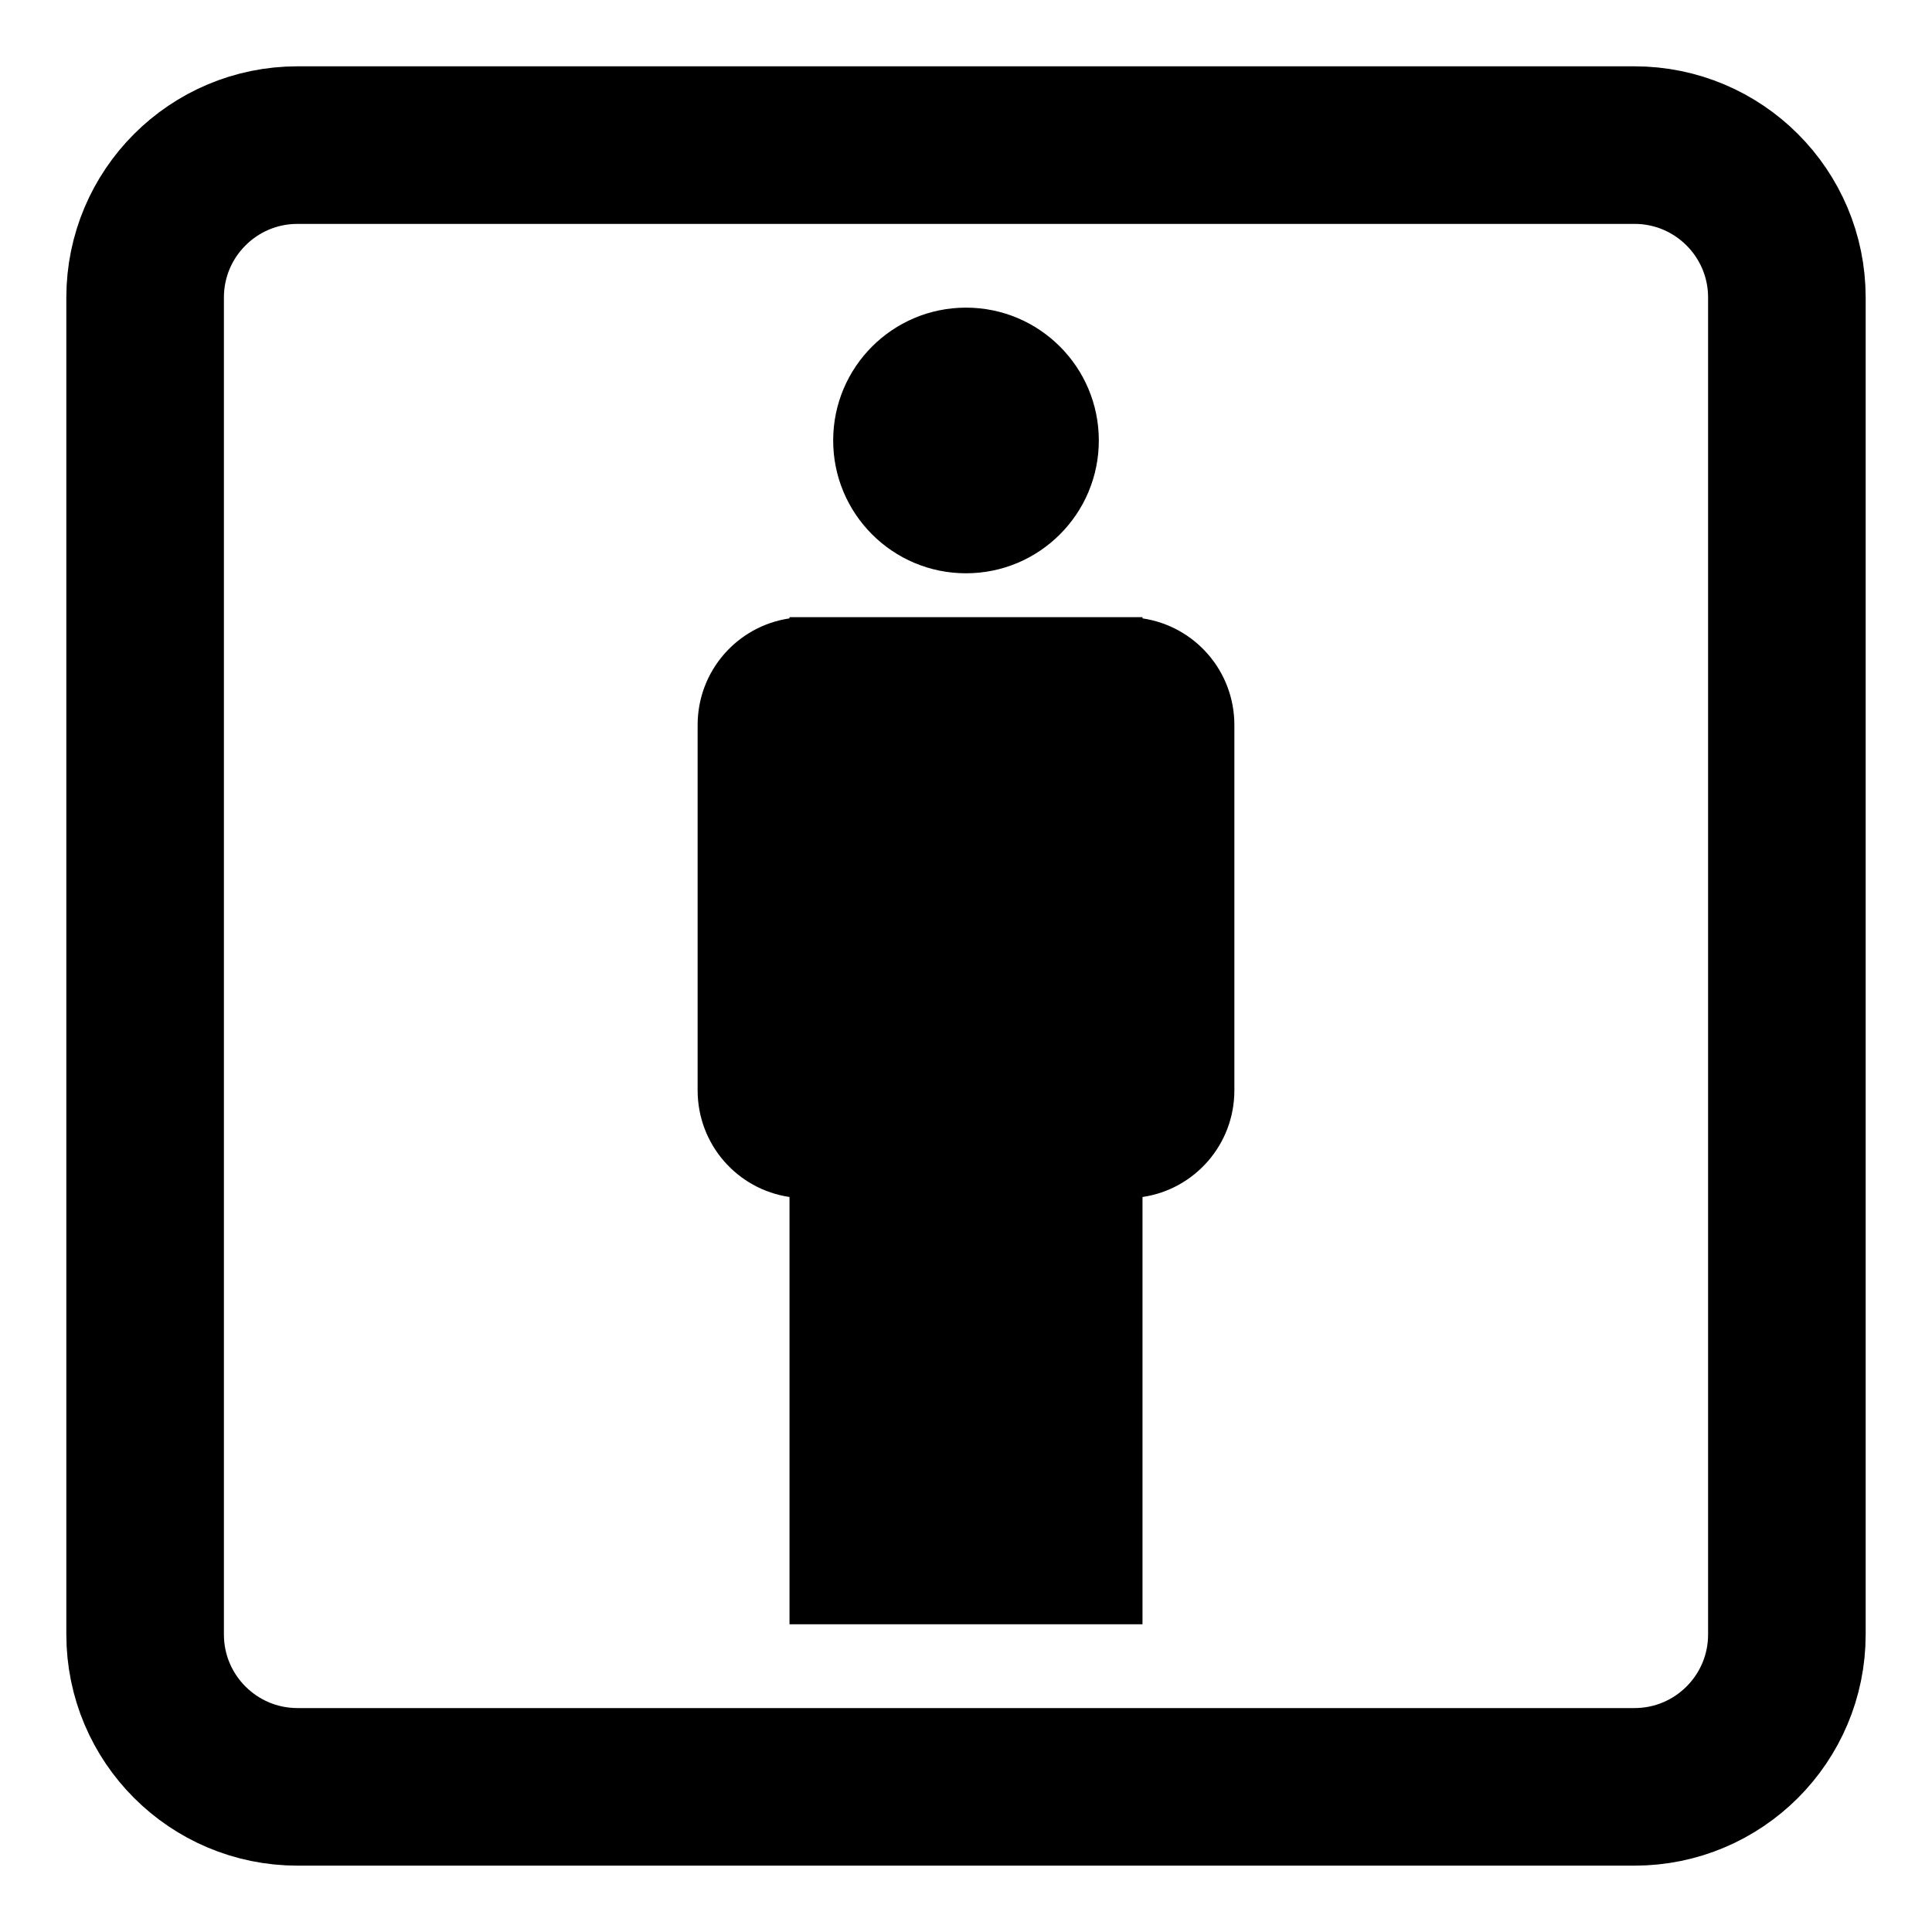
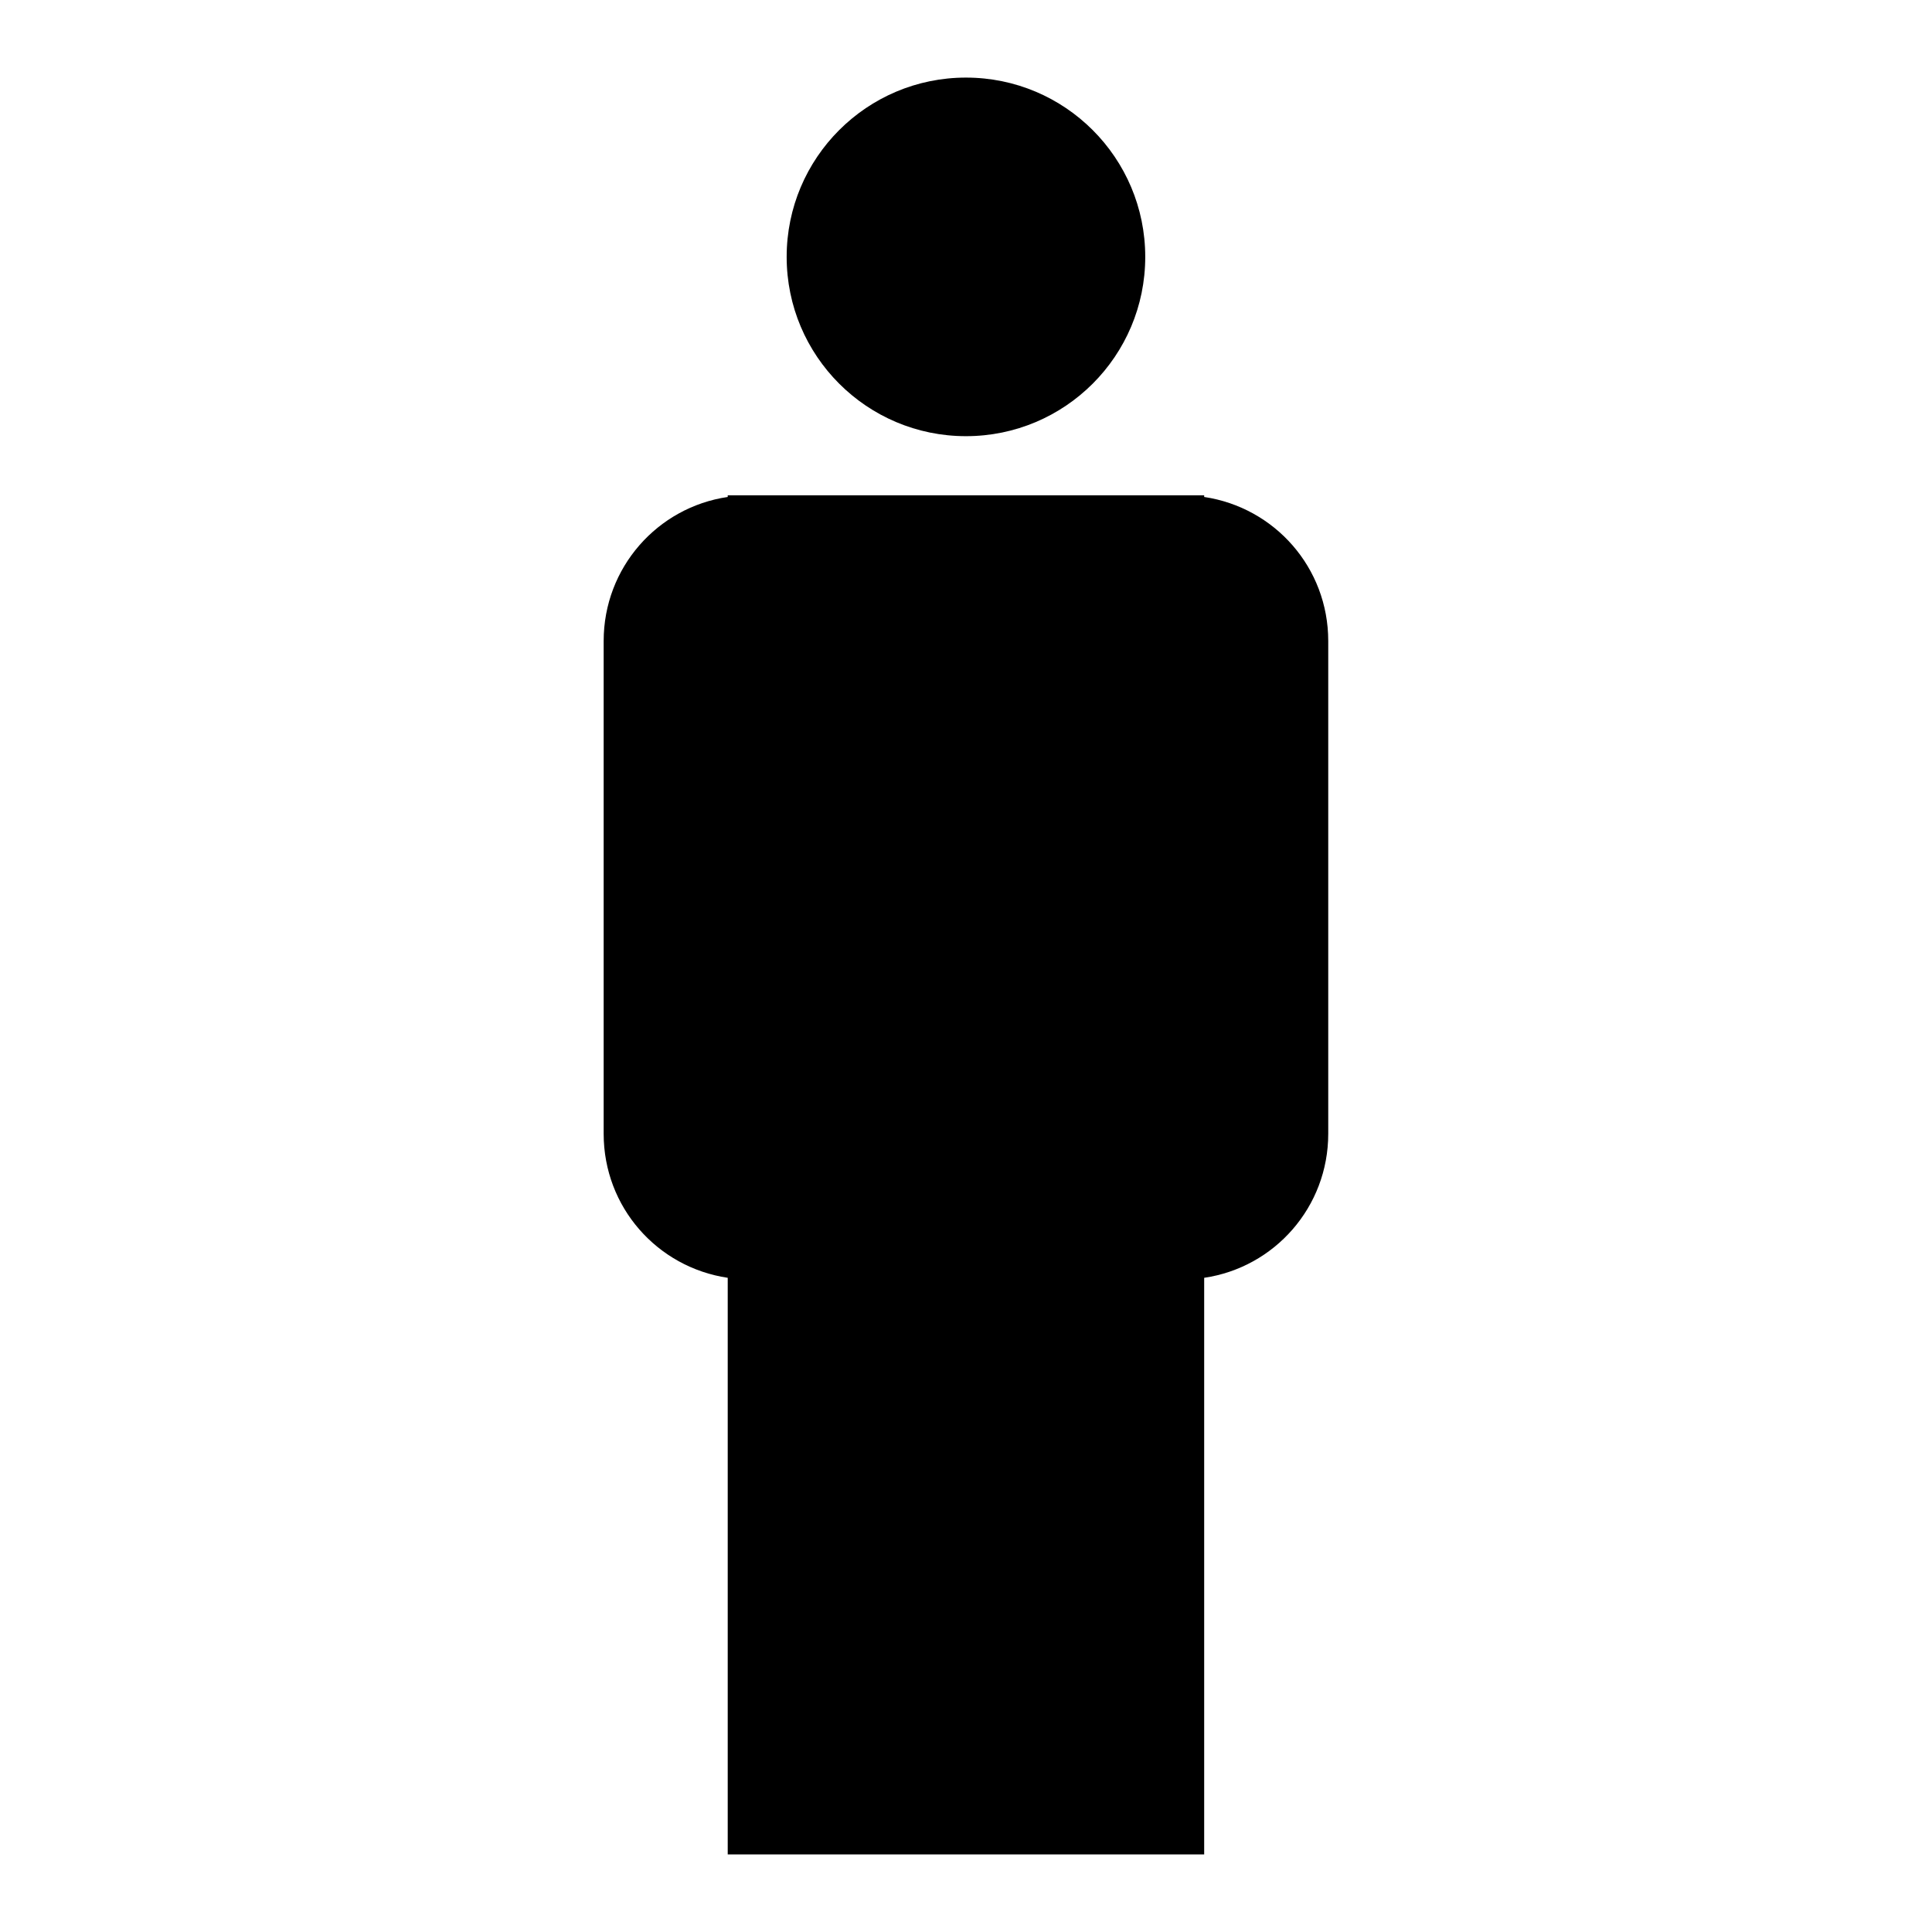
<svg xmlns="http://www.w3.org/2000/svg" width="9.375mm" height="9.375mm" viewBox="0 0 9.375 9.375" version="1.1" id="svg9630">
  <defs id="defs9627" />
  <g id="layer1" transform="translate(-94.86373,-83.94947)">
-     <g id="g7" transform="matrix(0.2645833,0,0,0.2645833,22.06589,-104.8603)">
-       <path style="fill:#000000;fill-opacity:1;stroke:none;stroke-width:0.174;stroke-linecap:round;stroke-linejoin:round;stroke-miterlimit:4;stroke-dasharray:none;stroke-opacity:1" d="m 292.858,719.254 a 2.436,2.436 0 0 0 -2.436,2.436 2.436,2.436 0 0 0 2.436,2.436 2.436,2.436 0 0 0 2.436,-2.436 2.436,2.436 0 0 0 -2.436,-2.436 z m -3.237,5.677 v 0.022 c -0.956,0.141 -1.685,0.961 -1.685,1.957 v 6.698 c 0,0.996 0.729,1.816 1.685,1.957 v 7.836 h 6.474 v -7.836 c 0.956,-0.141 1.685,-0.961 1.685,-1.957 v -6.698 c 0,-0.996 -0.729,-1.816 -1.685,-1.957 v -0.022 h -0.294 -5.886 z" id="path3" />
-       <rect y="713.612" x="275.141" height="35.433" width="35.433" id="rect4" style="fill:none" />
-       <rect style="fill:none;stroke:#000000;stroke-width:2.89;stroke-linecap:round;stroke-miterlimit:4;stroke-dasharray:none;paint-order:stroke fill markers;stop-color:#000000" id="rect5" width="30.11" height="30.11" x="277.803" y="716.273" ry="2.795" />
+     <g id="g1">
+       <path style="fill:#000000;fill-opacity:1;stroke:none;stroke-width:0.062;stroke-linecap:round;stroke-linejoin:round;stroke-miterlimit:4;stroke-dasharray:none;stroke-opacity:1" d="m 99.551,84.326 a 0.87,0.87 0 0 0 -0.87,0.87 0.87,0.87 0 0 0 0.87,0.87 0.87,0.87 0 0 0 0.87,-0.87 0.87,0.87 0 0 0 -0.87,-0.87 z m -1.156,2.027 v 0.008 c -0.341,0.05 -0.602,0.343 -0.602,0.699 v 2.391 c 0,0.356 0.26,0.648 0.602,0.699 v 2.798 h 2.312 v -2.798 c 0.341,-0.05 0.602,-0.343 0.602,-0.699 v -2.391 c 0,-0.356 -0.26,-0.648 -0.602,-0.699 v -0.008 h -0.105 -2.102 z" id="path3" />
+       <rect y="83.949" x="94.864" height="9.375" width="9.375" id="rect4" style="fill:none;stroke-width:0.265" />
    </g>
  </g>
</svg>
